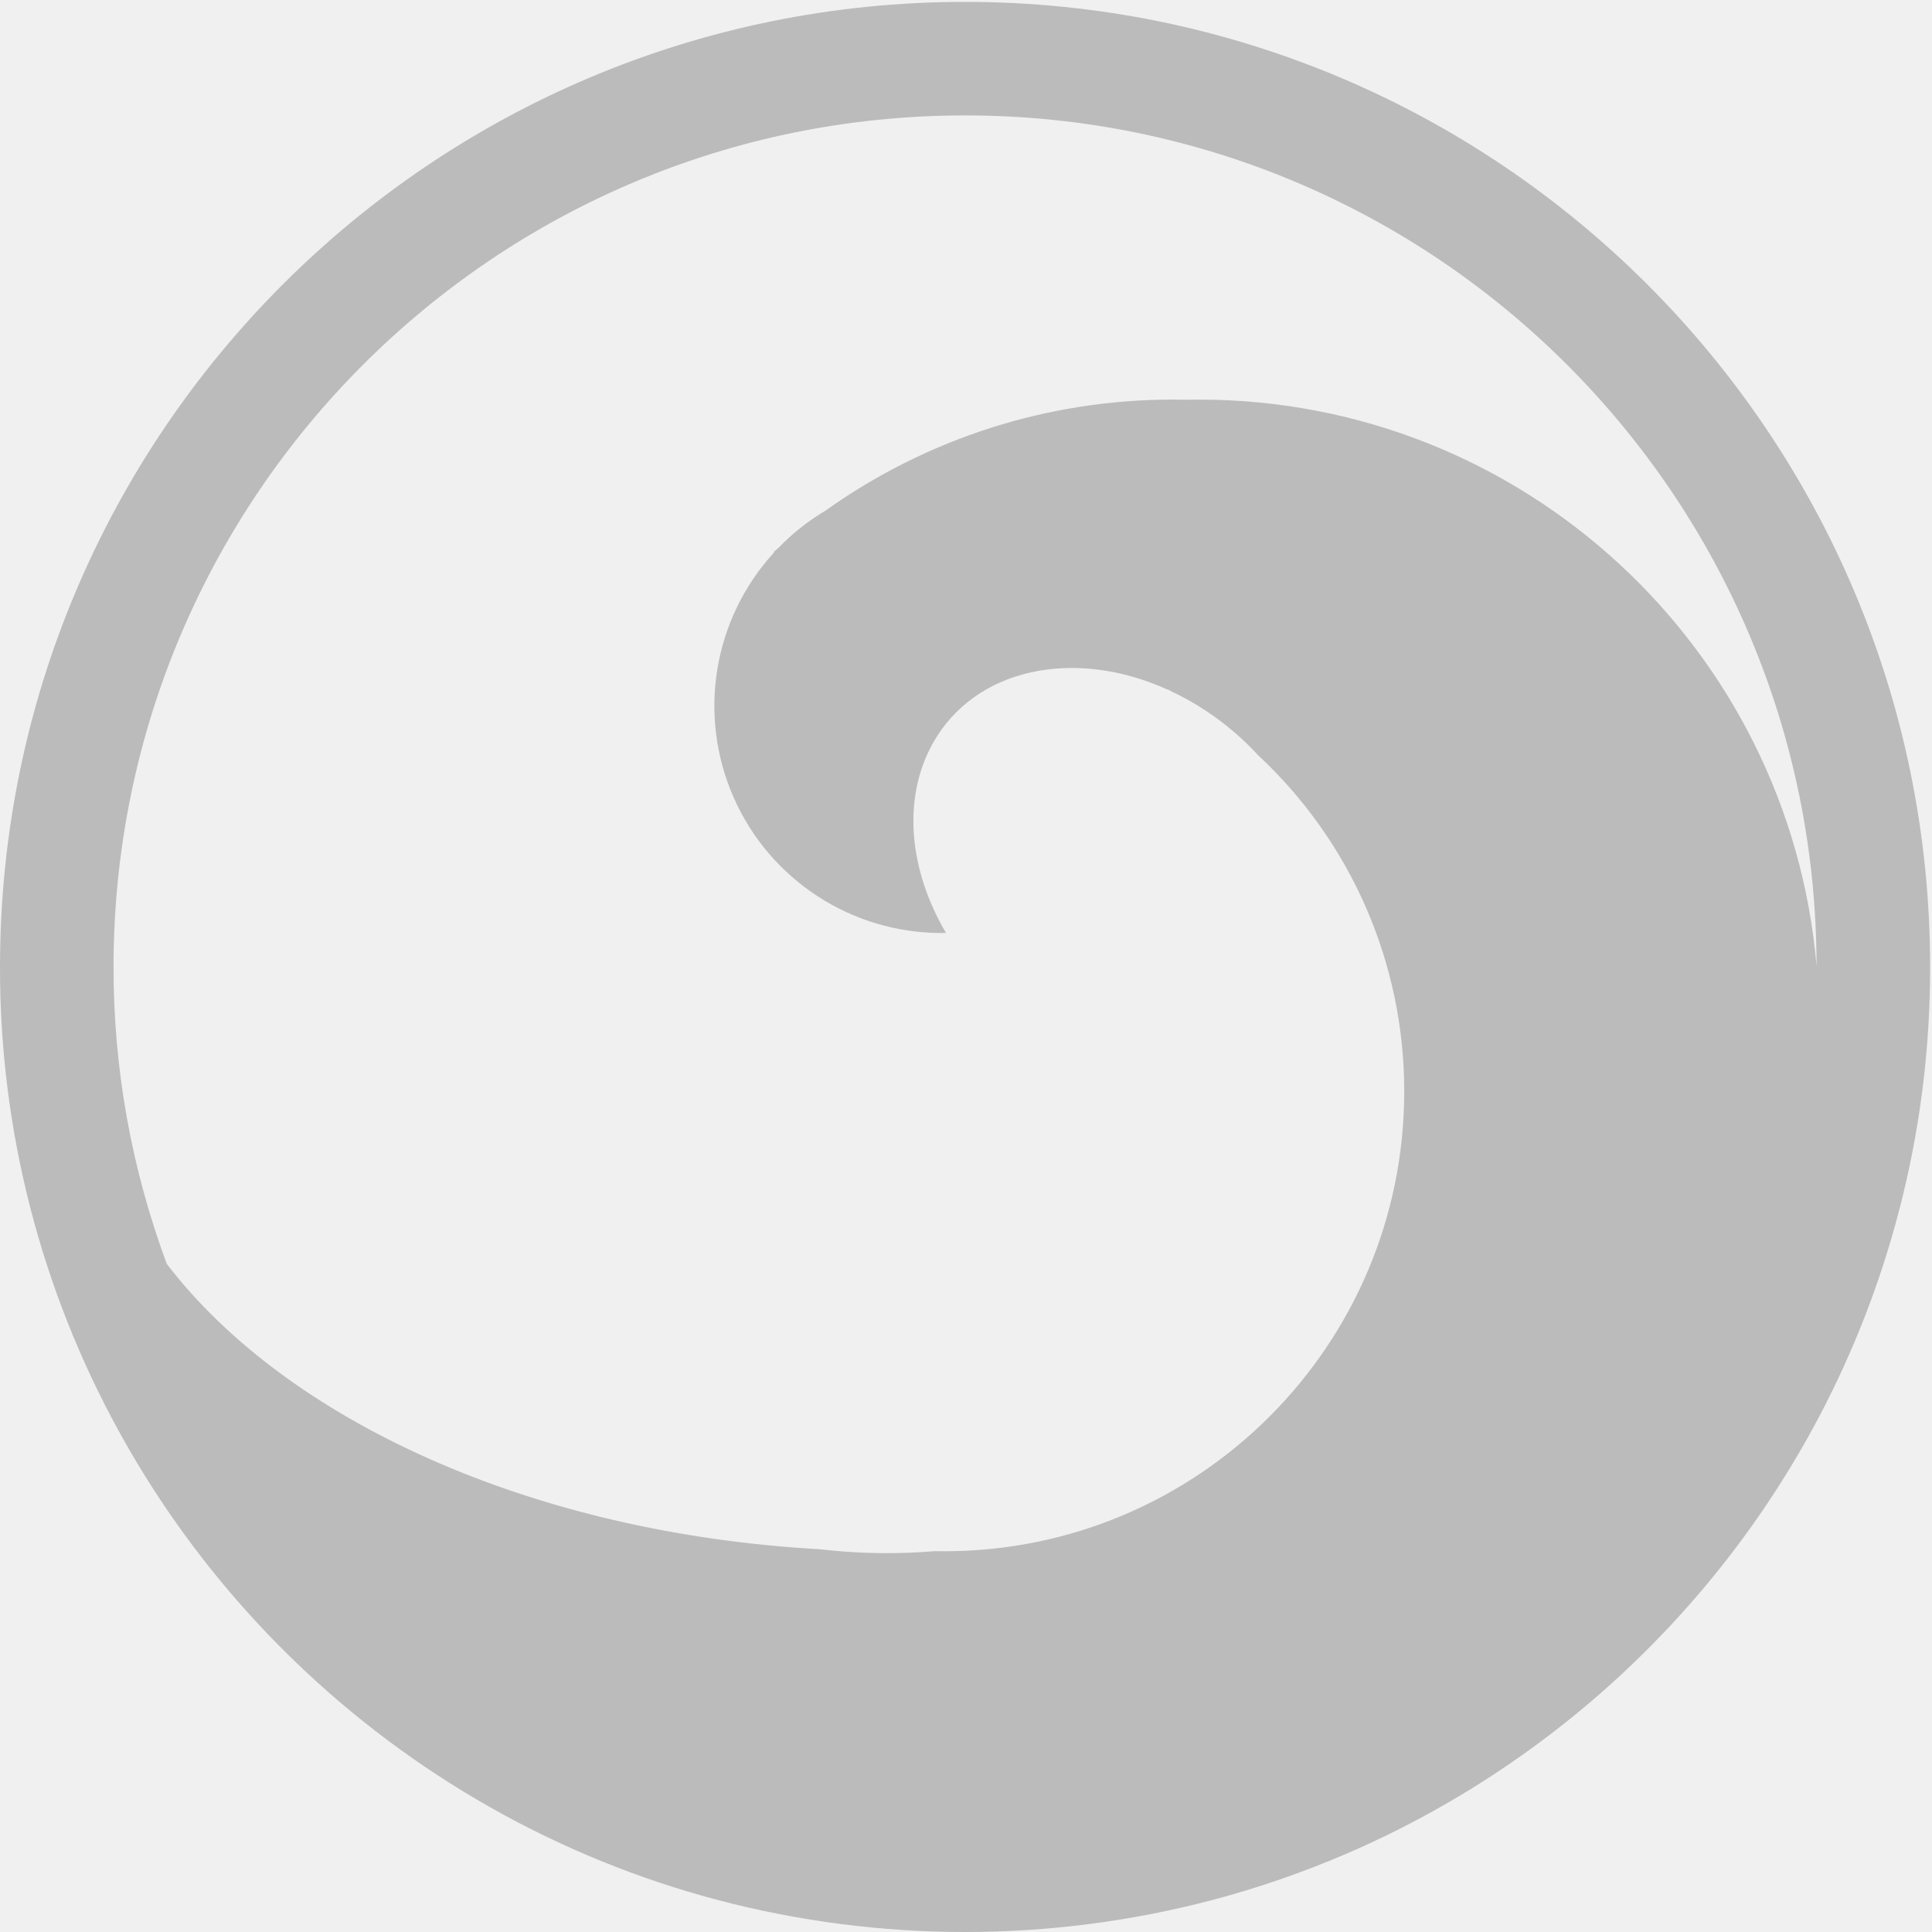
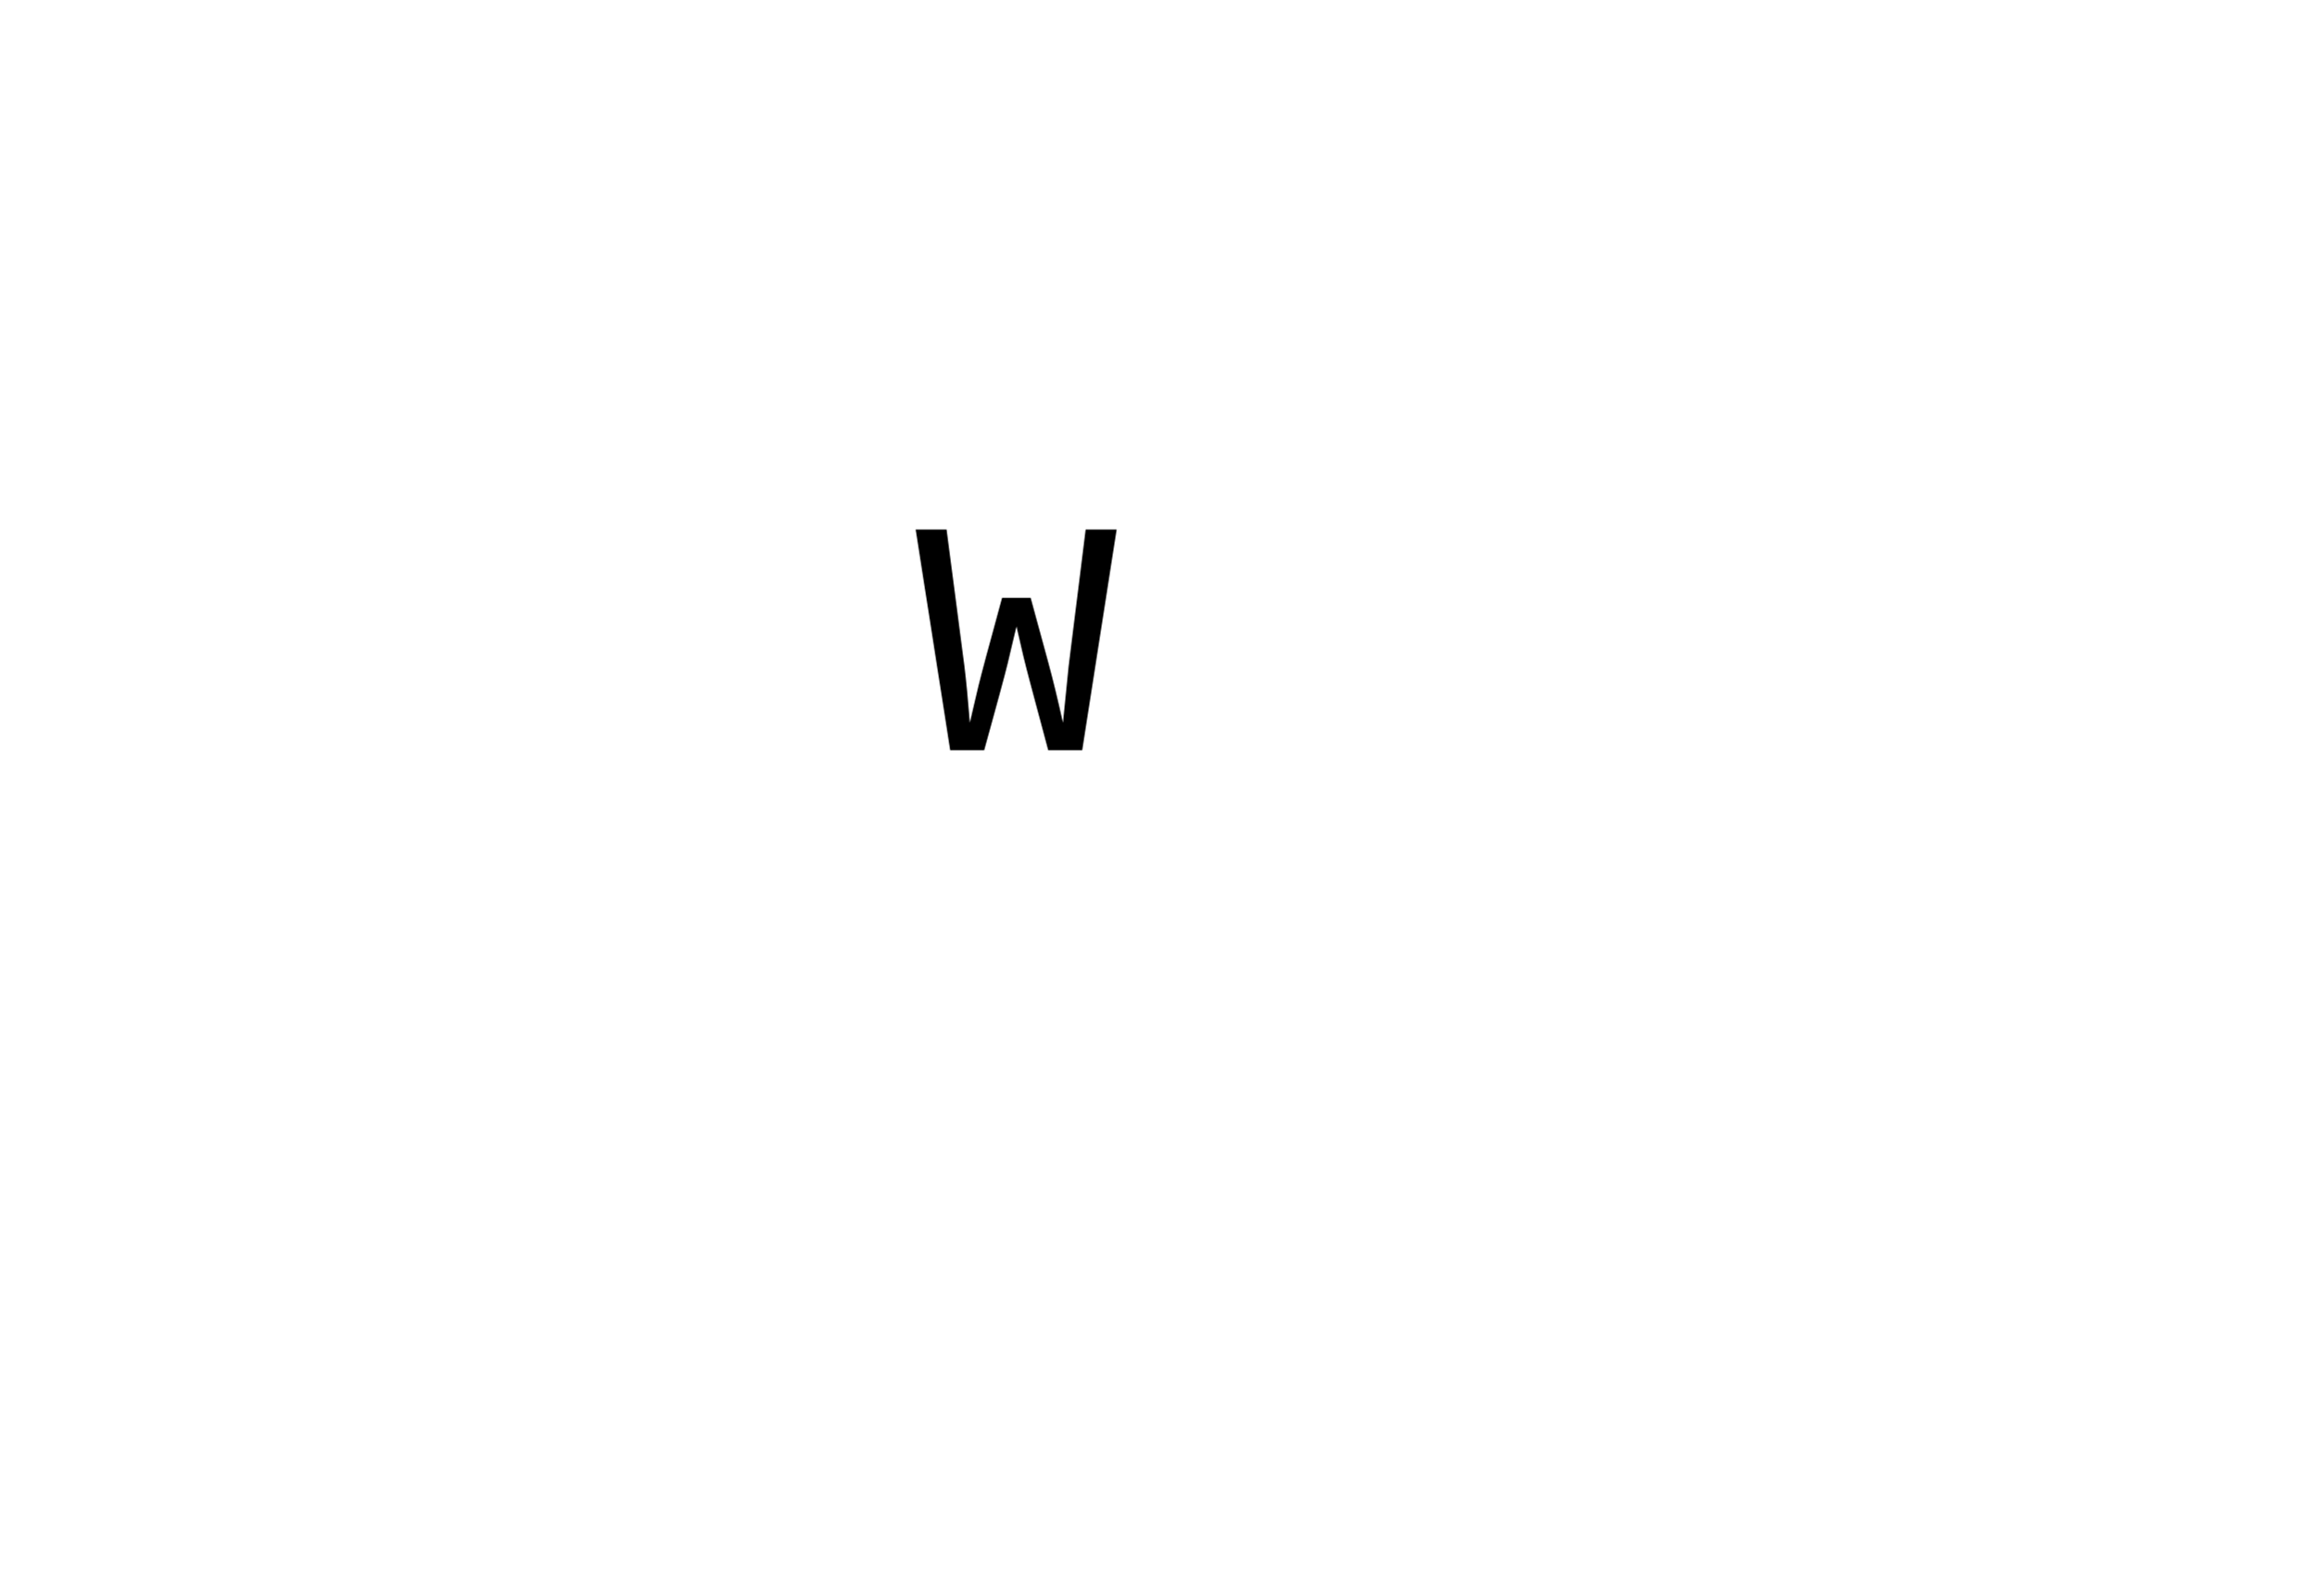
- <svg xmlns="http://www.w3.org/2000/svg" width="64" height="64" class="icon" p-id="11927" t="1575202564746" version="1.1" viewBox="0 0 1024 1024">
-   <defs>
-     <style type="text/css" />
-   </defs>
-   <path fill="#bbb" d="M967.054 745.335q-1.483 2.897-2.997 5.763c-0.307 0.579-0.62 1.156-0.929 1.734q-1.06 1.987-2.131 3.965c-0.39 0.715-0.786 1.428-1.18 2.141q-0.971 1.762-1.951 3.519c-0.429 0.764-0.863 1.525-1.299 2.286q-0.949 1.671-1.907 3.337-0.677 1.172-1.364 2.339-0.951 1.625-1.913 3.246-0.699 1.177-1.407 2.348-0.967 1.605-1.945 3.203-0.712 1.165-1.432 2.326-0.994 1.598-1.998 3.197-0.718 1.138-1.439 2.274-1.033 1.619-2.079 3.231-0.708 1.099-1.421 2.186-1.092 1.669-2.198 3.328c-0.453 0.679-0.899 1.36-1.358 2.037q-1.199 1.785-2.423 3.558c-0.4 0.584-0.799 1.173-1.199 1.755q-1.468 2.121-2.957 4.224c-0.245 0.346-0.486 0.694-0.73 1.04q-3.769 5.305-7.668 10.51c-0.311 0.415-0.626 0.825-0.938 1.238q-1.474 1.954-2.96 3.896c-0.413 0.536-0.83 1.069-1.246 1.604q-1.355 1.747-2.721 3.486c-0.459 0.581-0.921 1.159-1.383 1.738q-1.322 1.66-2.653 3.31-0.723 0.893-1.453 1.781-1.324 1.618-2.658 3.229-0.737 0.887-1.48 1.77-1.347 1.609-2.709 3.206-0.734 0.862-1.473 1.72-1.399 1.623-2.807 3.235c-0.474 0.541-0.948 1.085-1.425 1.624q-1.475 1.672-2.966 3.331c-0.44 0.49-0.877 0.98-1.318 1.468q-1.611 1.778-3.238 3.542l-1.099 1.199q-1.879 2.024-3.78 4.029c-0.206 0.216-0.408 0.435-0.613 0.65q-6.807 7.158-13.886 14.053l-0.366 0.353q-2.136 2.075-4.296 4.127c-0.28 0.266-0.562 0.529-0.843 0.799q-1.934 1.828-3.885 3.637c-0.352 0.326-0.705 0.648-1.058 0.973q-1.863 1.715-3.742 3.415-0.575 0.518-1.153 1.035-1.855 1.665-3.726 3.313l-1.172 1.027q-1.893 1.654-3.796 3.29l-1.123 0.961q-1.974 1.682-3.964 3.345c-0.331 0.276-0.66 0.553-0.992 0.828q-2.12 1.762-4.262 3.497l-0.735 0.599q-2.398 1.939-4.812 3.85l-0.227 0.181q-13.041 10.29-26.755 19.746l-0.158 0.108q-2.613 1.798-5.252 3.568l-0.471 0.314q-2.498 1.671-5.014 3.313l-0.606 0.394q-2.474 1.608-4.967 3.189l-0.621 0.393q-2.522 1.592-5.064 3.158l-0.525 0.324q-2.646 1.624-5.314 3.218l-0.292 0.175a509.962 509.962 0 0 1-53.521 27.773l-0.106 0.048q-3.023 1.346-6.064 2.654l-0.14 0.049a508.13 508.13 0 0 1-70.641 24.376 514.996 514.996 0 0 1-262.331 0 508.279 508.279 0 0 1-120.743-49.252 513.267 513.267 0 0 1-102.973-76.91l-0.042-0.04q-2.287-2.206-4.548-4.439l-0.06-0.06q-2.26-2.233-4.496-4.496l-0.042-0.042A513.614 513.614 0 0 1 72.63 775.354l-0.035-0.059q-1.641-2.734-3.249-5.495l-0.049-0.084q-1.606-2.757-3.18-5.535l-0.037-0.065q-1.586-2.802-3.139-5.626A509.193 509.193 0 0 1 0.001 512.498C0.001 230.005 229.006 0.999 511.5 0.999s511.499 229.006 511.499 511.499a509.348 509.348 0 0 1-55.945 232.836zM511.5 61.175C262.244 61.175 60.177 263.242 60.177 512.498a450.331 450.331 0 0 0 28.23 157.399c63.386 82.819 193.265 142.76 346.273 151.239a305.601 305.601 0 0 0 35.36 2.058q12.86 0 25.399-1.052 2.53 0.053 5.071 0.053c134.625 0 243.761-109.136 243.761-243.761a243.019 243.019 0 0 0-77.343-178.051A150.571 150.571 0 0 0 639.075 376.671a146.21 146.21 0 0 0-18.304-10.27c-0.578-0.328-1.144-0.674-1.724-0.999 0 0.063 0.007 0.127 0.011 0.191-49.6-22.541-102.488-11.634-124.795 28.648-16.284 29.41-12.288 67.305 7.133 100.214-0.799 0.015-1.583 0.06-2.382 0.06a120.373 120.373 0 0 1-88.813-201.635c-0.01-0.133-0.015-0.268-0.025-0.4 0.799-0.712 1.611-1.406 2.417-2.109A120.813 120.813 0 0 1 437.572 270.613 316.654 316.654 0 0 1 621.892 211.793c2.255 0 4.496 0.039 6.743 0.085 2.248-0.045 4.489-0.085 6.743-0.085 171.932 0 313.007 132.021 327.438 300.214C962.551 262.975 760.594 61.175 511.5 61.175z" p-id="11928" />
+ <svg xmlns="http://www.w3.org/2000/svg" width="580" height="400">
+   <g>
+     <rect fill="#fff" id="canvas_background" height="402" width="582" y="-1" x="-1" />
+     <g display="none" overflow="visible" y="0" x="0" height="100%" width="100%" id="canvasGrid">
+       <rect fill="url(#gridpattern)" stroke-width="0" y="0" x="0" height="100%" width="100%" />
+     </g>
+   </g>
+   <g>
+     <text xml:space="preserve" text-anchor="start" font-family="'Courier New', Courier, monospace" font-size="84" id="svg_3" y="188.109" x="229.5" stroke-width="0" stroke="#000" fill="#000000">W</text>
+   </g>
</svg>
